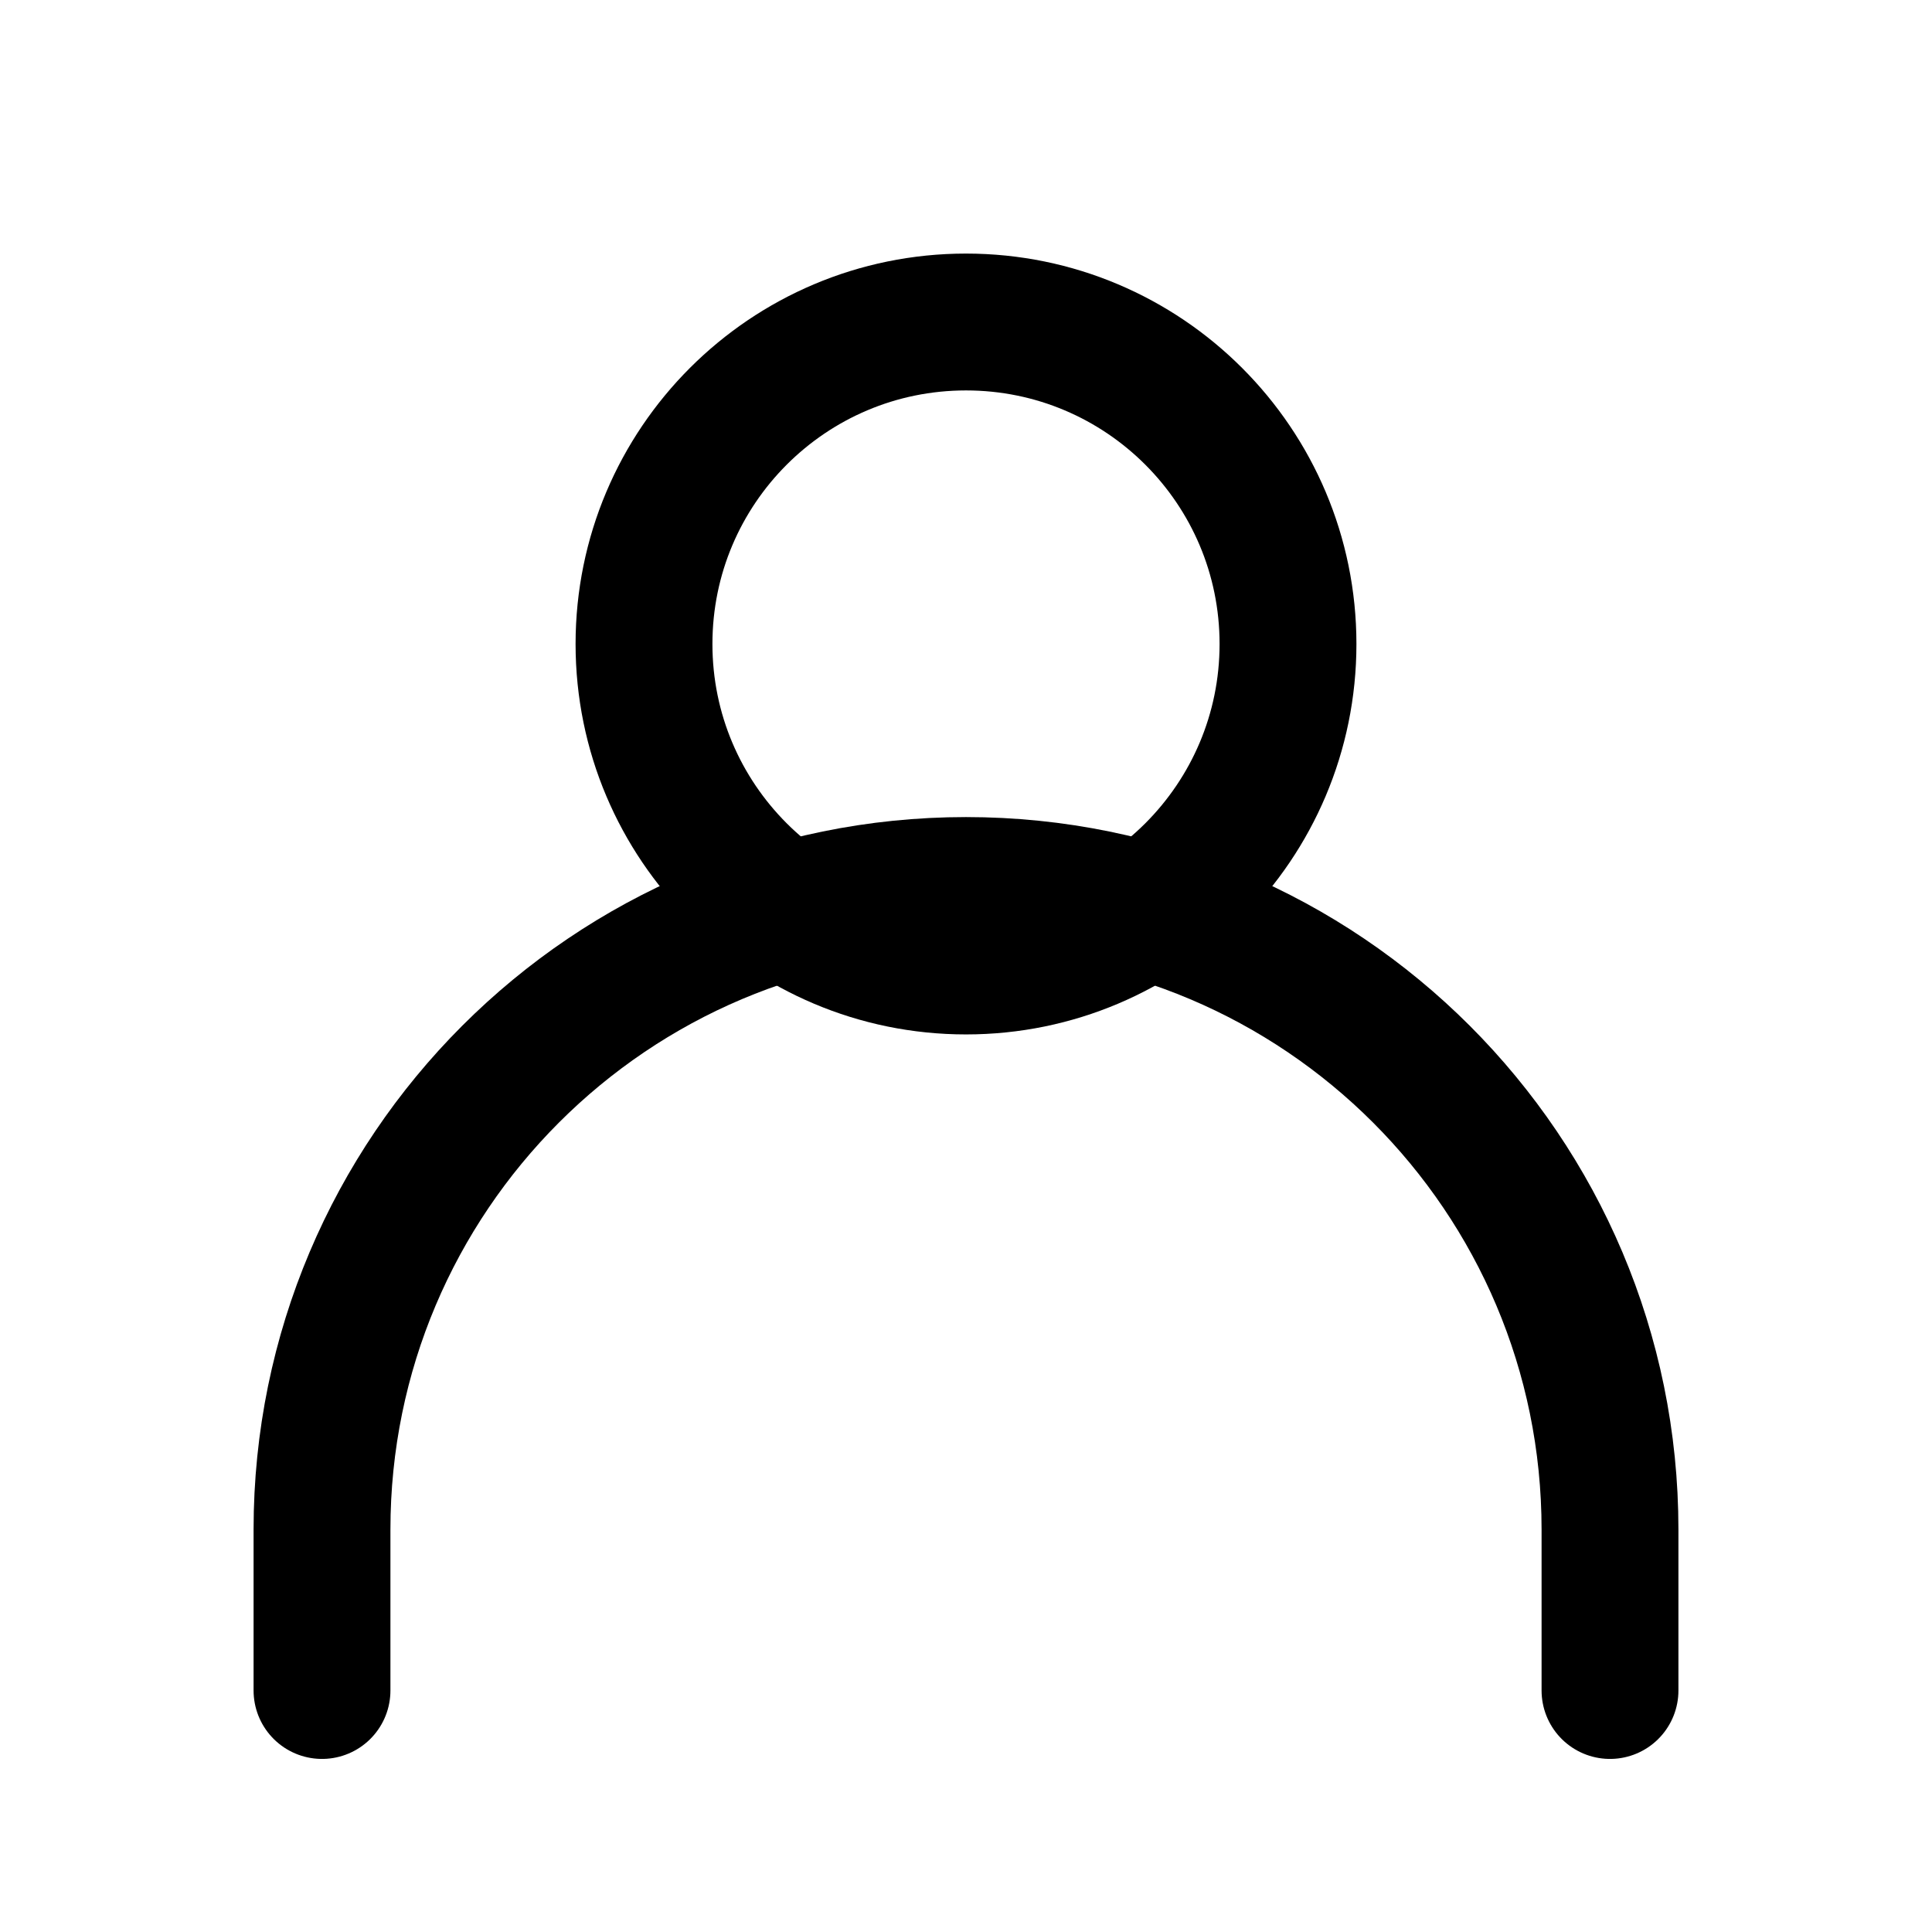
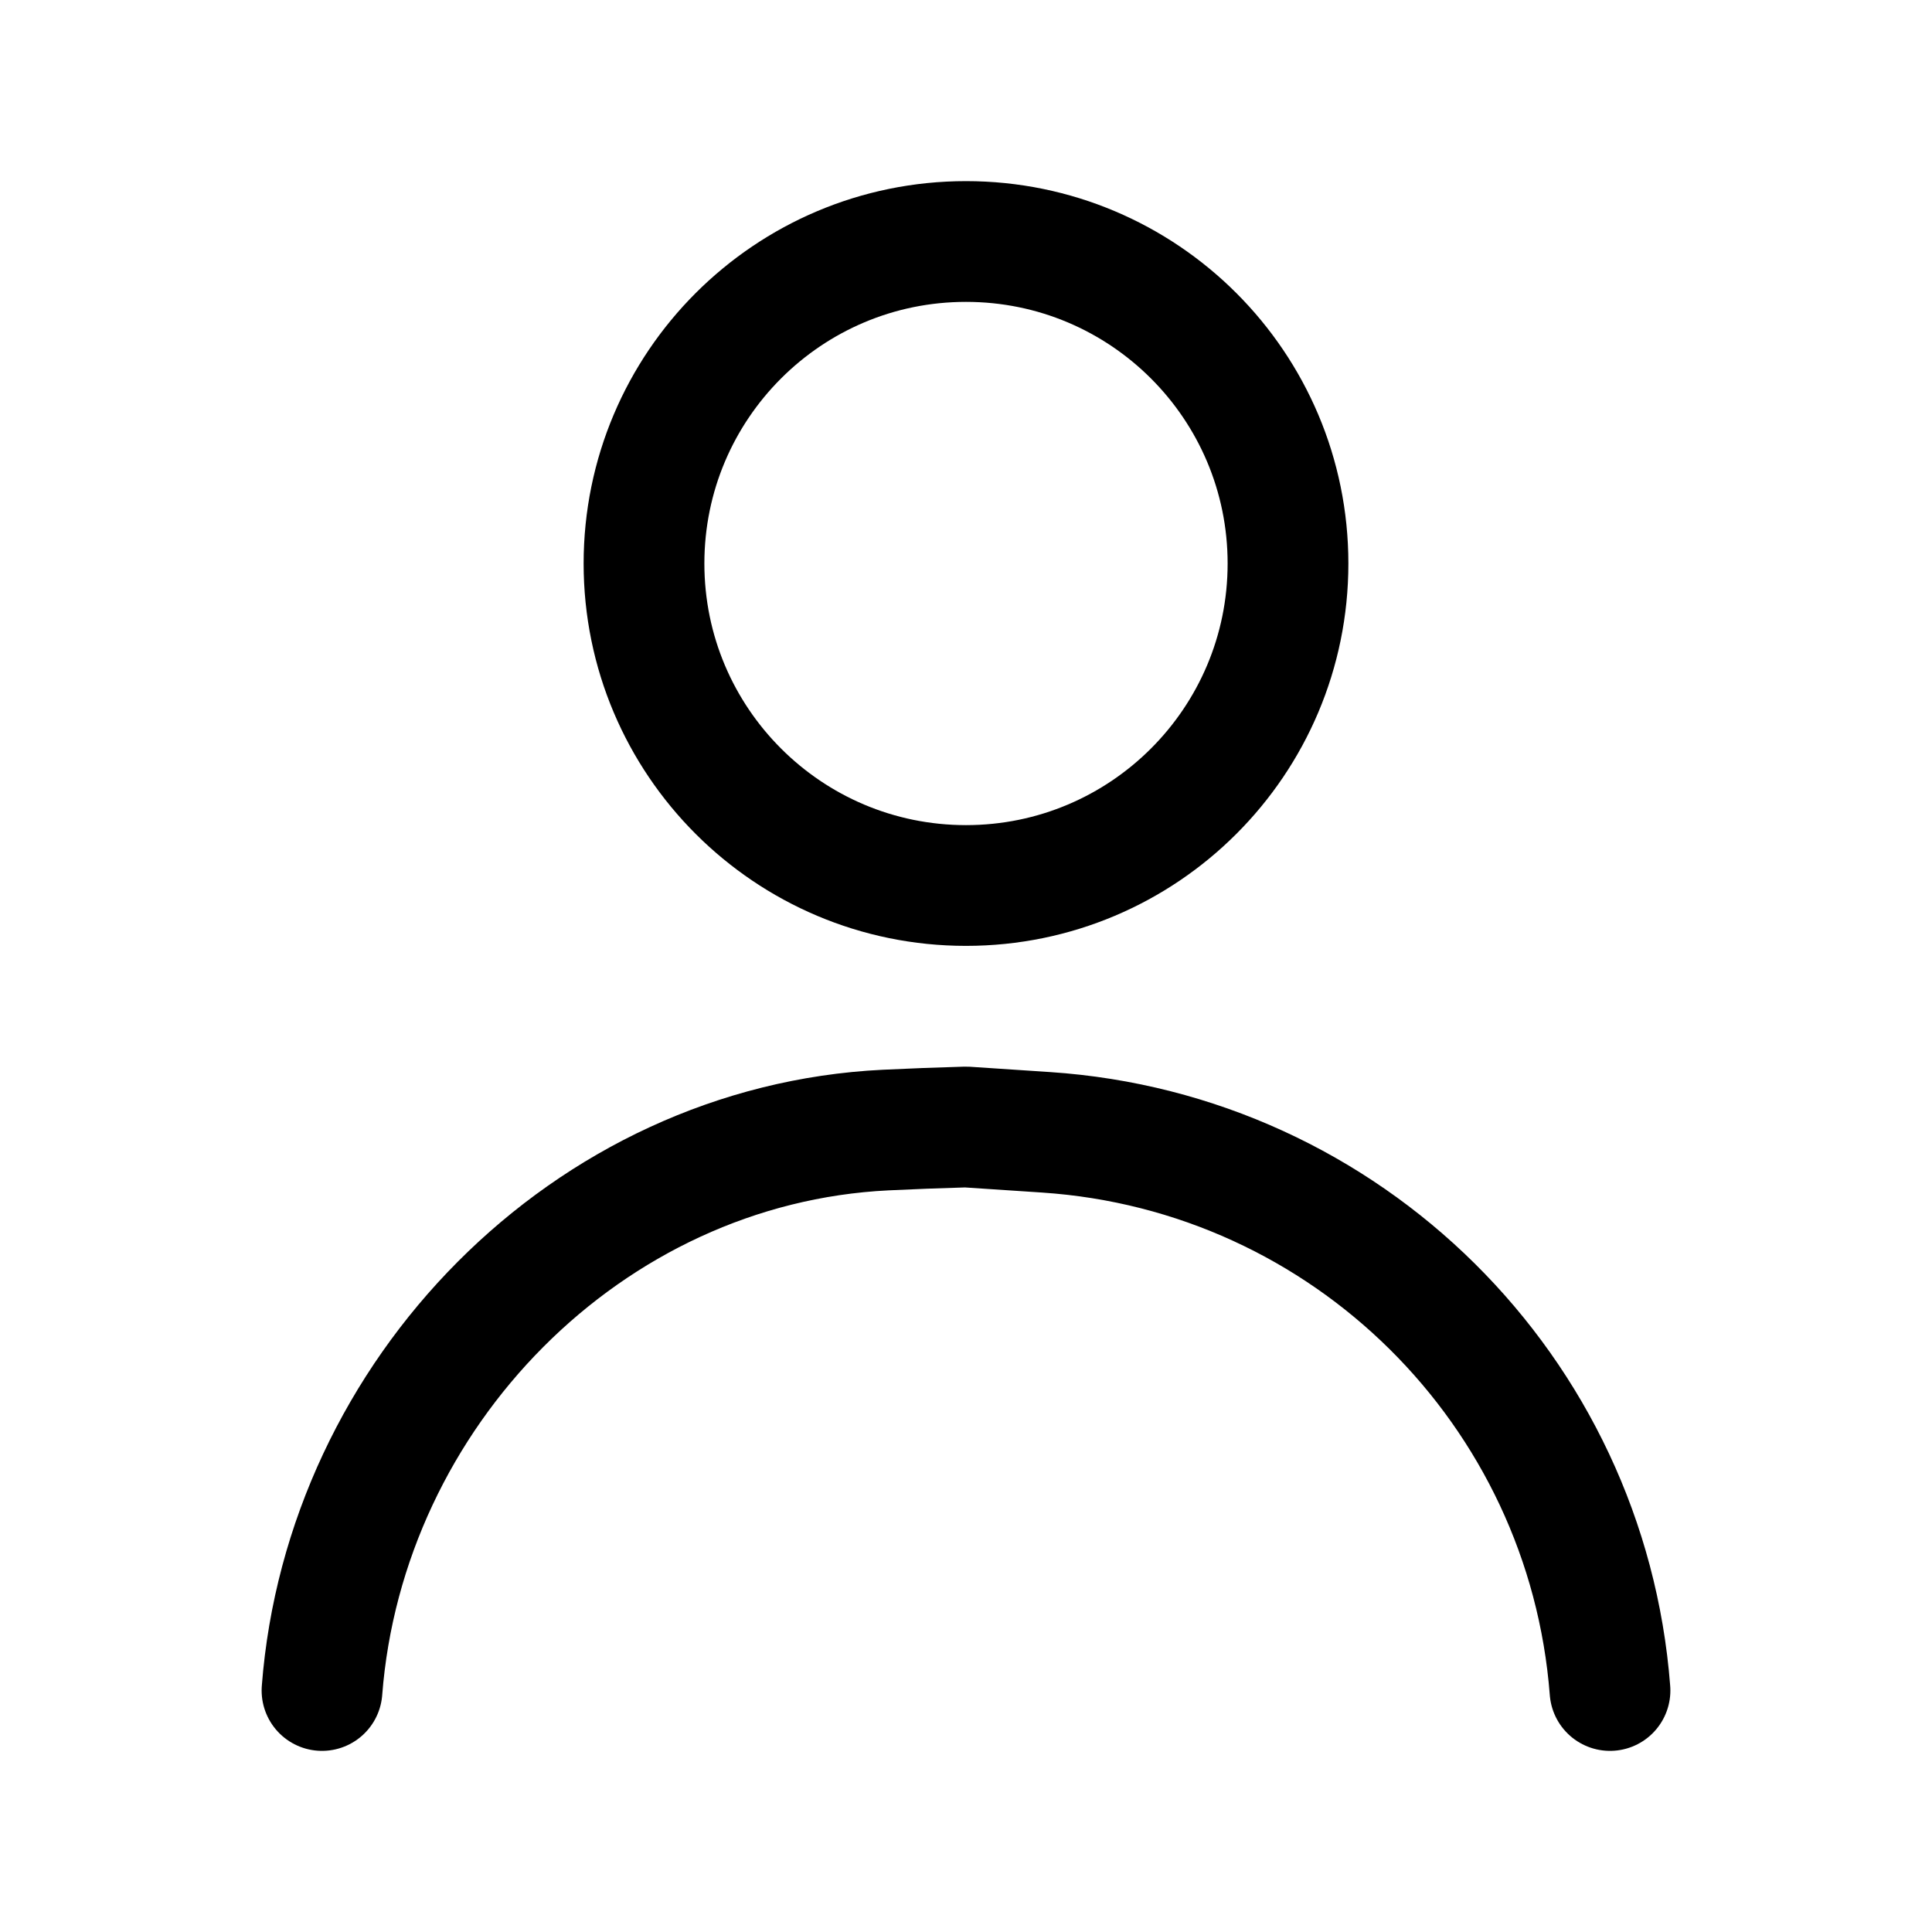
- <svg xmlns="http://www.w3.org/2000/svg" width="24" height="24" viewBox="0 0 24 24" fill="none" stroke="currentColor" stroke-width="1.7" stroke-linecap="round" stroke-linejoin="round">
-   <circle cx="12" cy="8" r="4" />
-   <path d="M4 21v-2a8 8 0 0 1 16 0v2" />
+ <svg xmlns="http://www.w3.org/2000/svg" width="24" height="24" viewBox="0 0 24 24" fill="none" stroke="currentColor" stroke-width="1.5" stroke-linecap="round" stroke-linejoin="round">
+   <path d="M20 21C19.713 17.269 16.729 14.315 12.995 14.066L12 14C11.645 14.01 11.313 14.023 11.001 14.038C7.3 14.219 4.284 17.306 4 21" stroke="currentColor" stroke-linecap="round" stroke-linejoin="round" stroke-width="1.5" />
+   <circle cx="12" cy="7" r="4" stroke="currentColor" stroke-linecap="round" stroke-linejoin="round" stroke-width="1.5" />
</svg>
